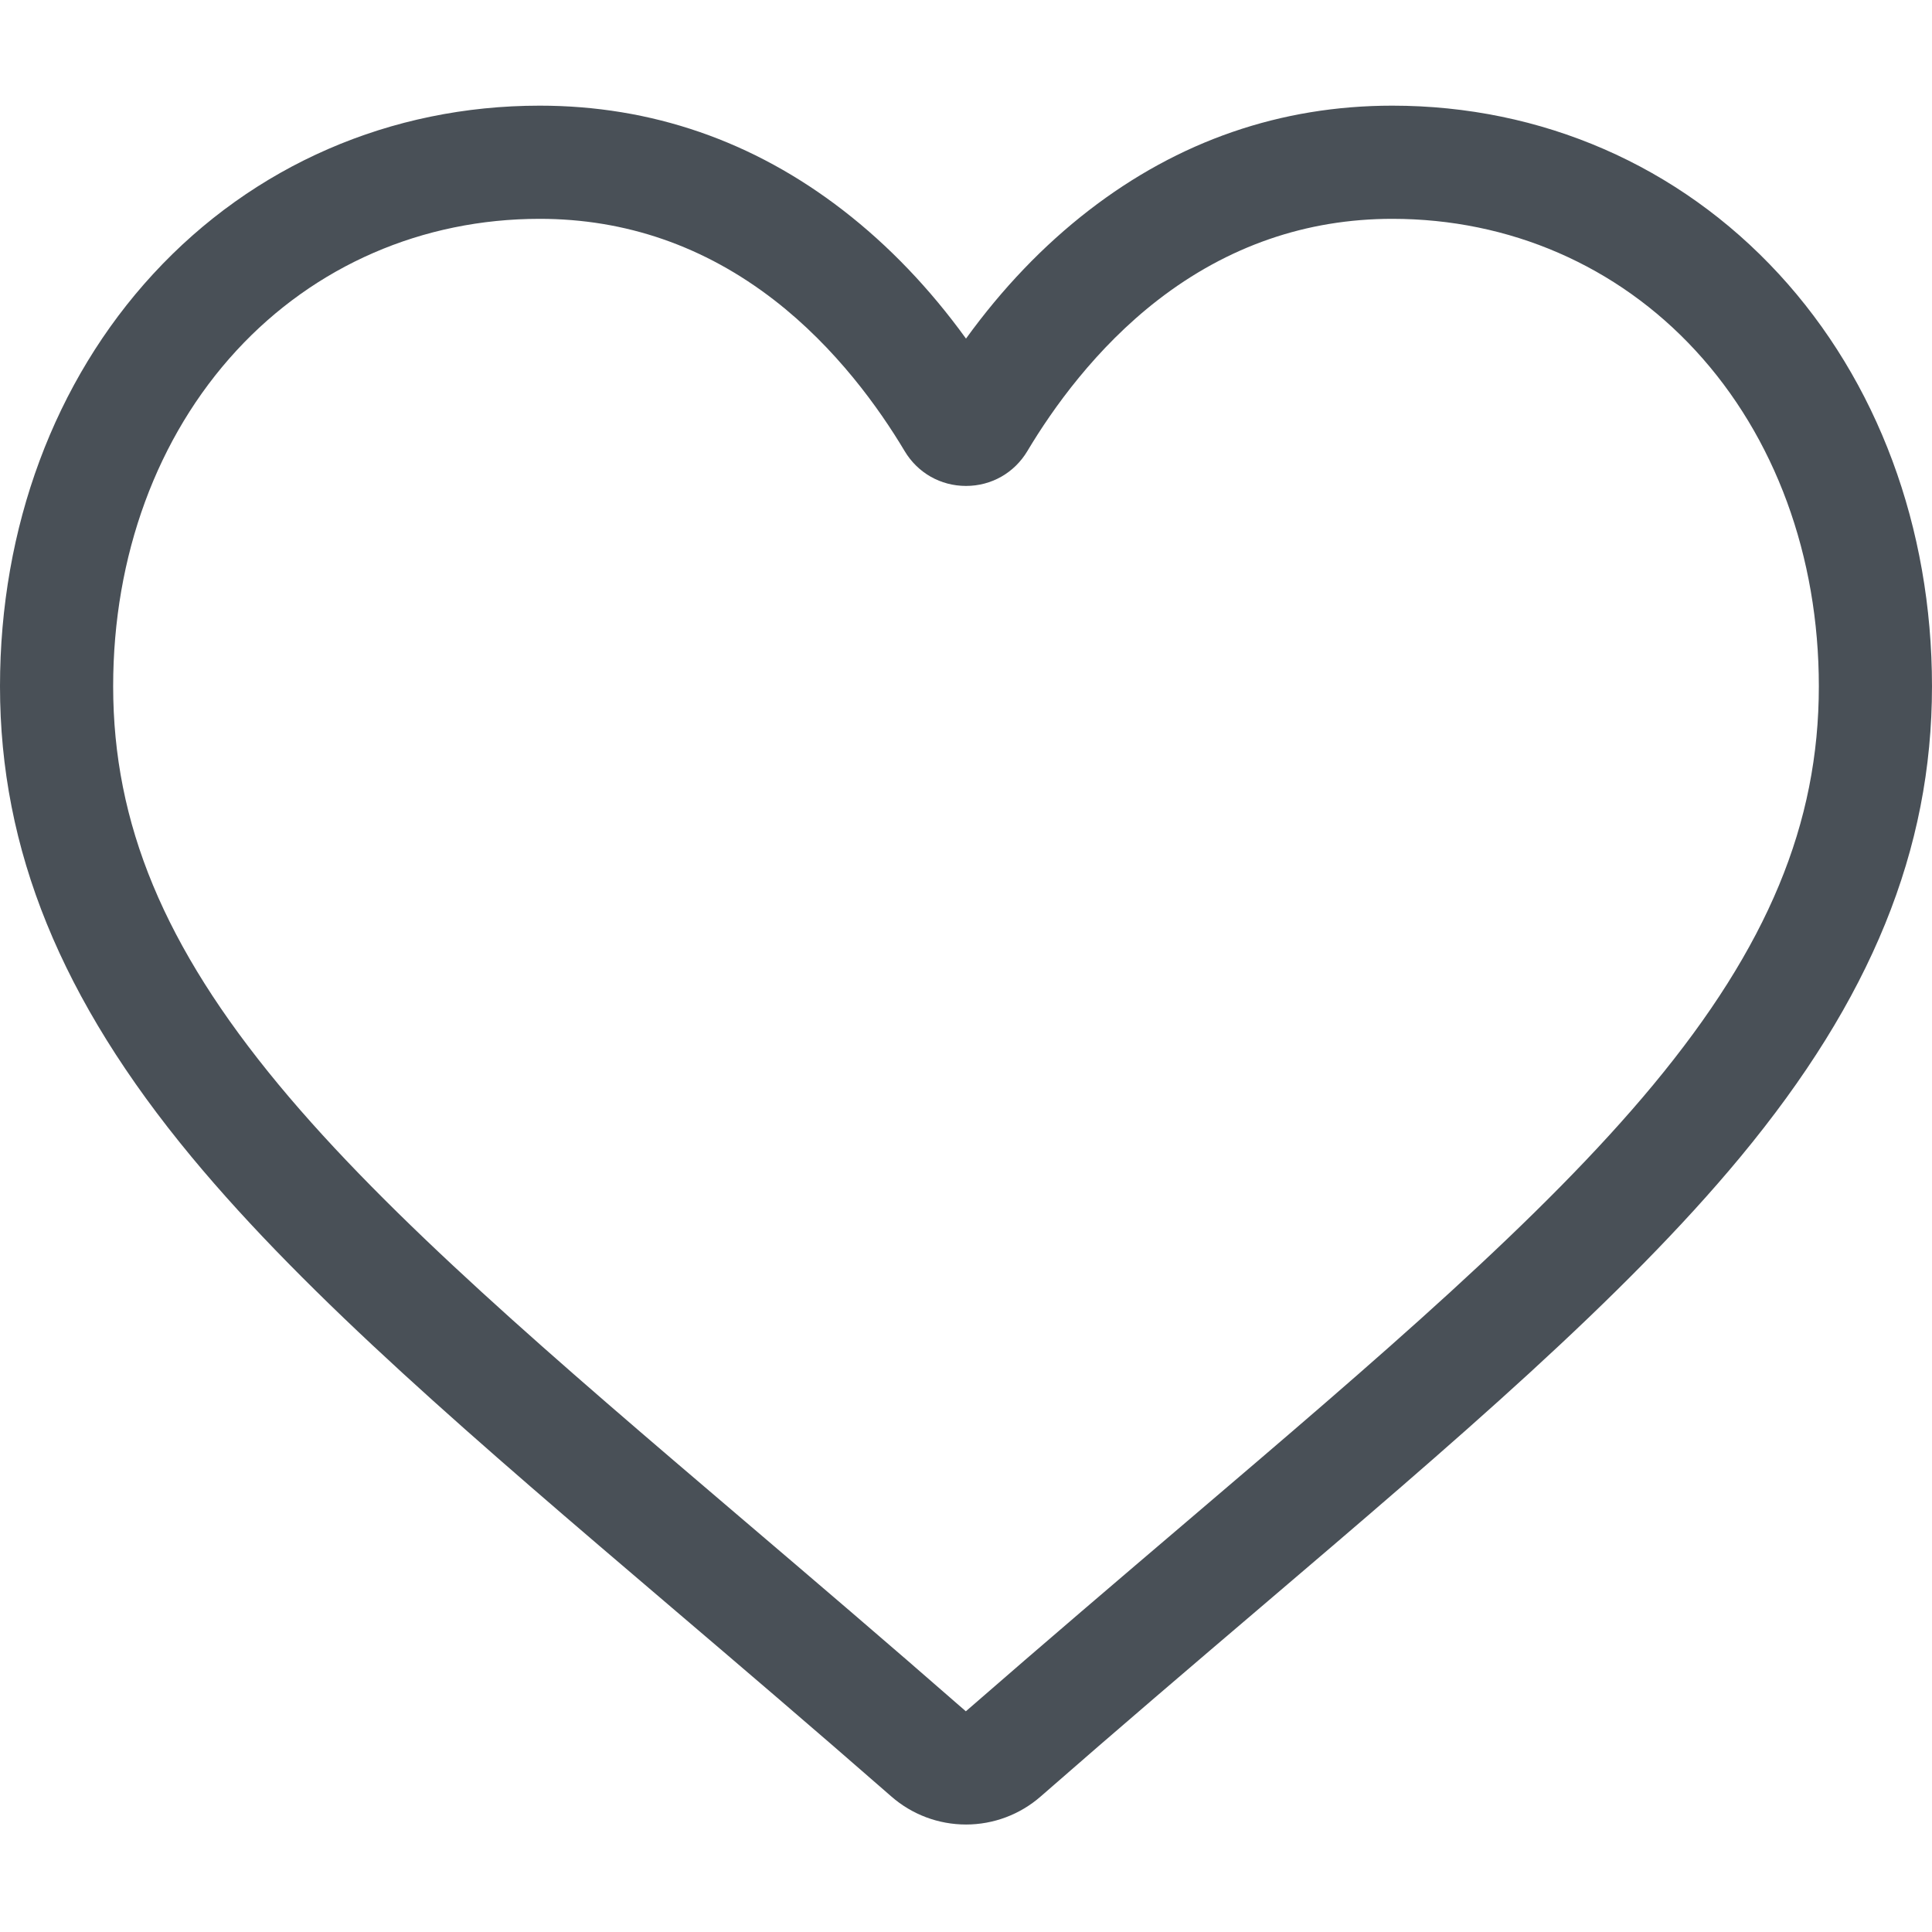
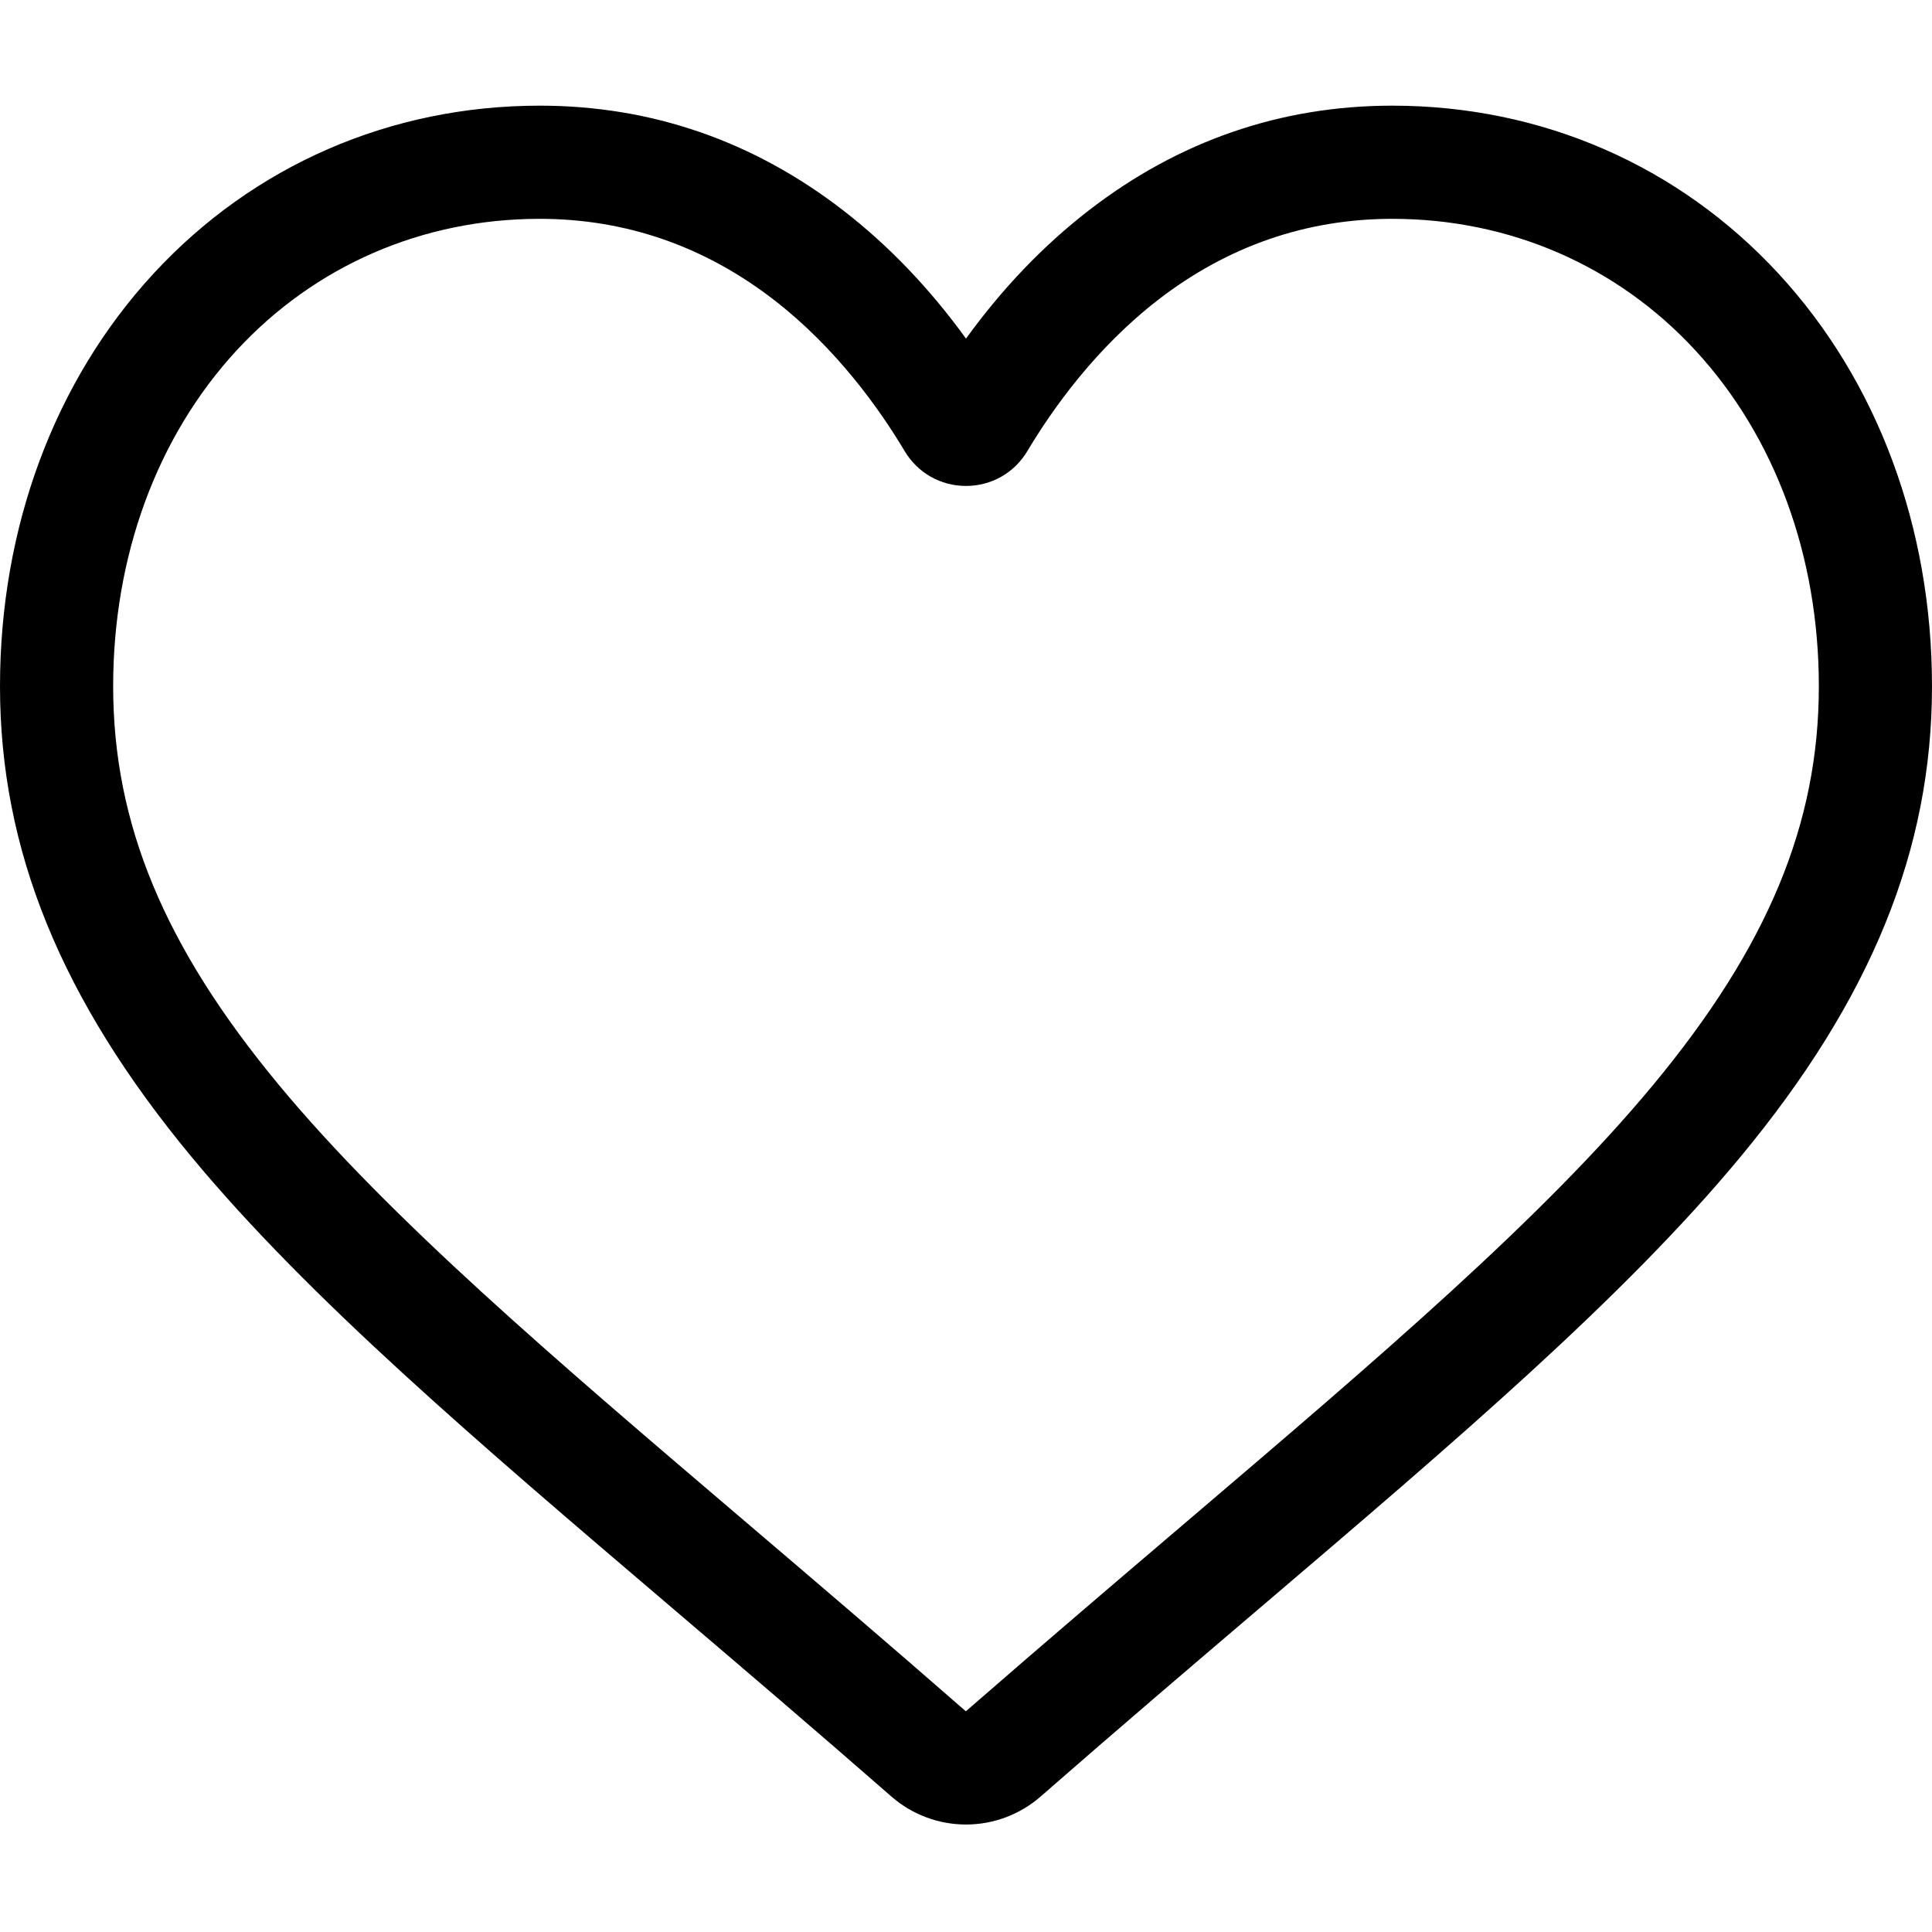
- <svg xmlns="http://www.w3.org/2000/svg" viewBox="0 -28 512.001 512" style="fill:#495057;">
+ <svg xmlns="http://www.w3.org/2000/svg" viewBox="0 -28 512.001 512" style="fill:#000000;">
  <path d="m256 455.516c-7.289 0-14.316-2.641-19.793-7.438-20.684-18.086-40.625-35.082-58.219-50.074l-.09-.078c-51.582-43.957-96.125-81.918-127.117-119.312-34.645-41.805-50.781-81.441-50.781-124.742 0-42.07 14.426-80.883 40.617-109.293 26.504-28.746 62.871-44.578 102.414-44.578 29.555 0 56.621 9.344 80.445 27.77 12.023 9.301 22.922 20.684 32.523 33.961 9.605-13.277 20.5-24.66 32.527-33.961 23.824-18.426 50.891-27.77 80.445-27.77 39.539 0 75.91 15.832 102.414 44.578 26.191 28.41 40.613 67.223 40.613 109.293 0 43.301-16.133 82.938-50.777 124.738-30.992 37.398-75.531 75.355-127.105 119.309-17.625 15.016-37.598 32.039-58.328 50.168-5.473 4.789-12.504 7.43-19.789 7.43zm-112.969-425.523c-31.066 0-59.605 12.398-80.367 34.914-21.07 22.855-32.676 54.449-32.676 88.965 0 36.418 13.535 68.988 43.883 105.605 29.332 35.395 72.961 72.574 123.477 115.625l.094.078c17.66 15.051 37.68 32.113 58.516 50.332 20.961-18.254 41.012-35.344 58.707-50.418 50.512-43.051 94.137-80.223 123.469-115.617 30.344-36.617 43.879-69.188 43.879-105.605 0-34.516-11.605-66.109-32.676-88.965-20.758-22.516-49.301-34.914-80.363-34.914-22.758 0-43.652 7.234-62.102 21.5-16.441 12.719-27.895 28.797-34.609 40.047-3.453 5.785-9.531 9.238-16.262 9.238s-12.809-3.453-16.262-9.238c-6.711-11.25-18.164-27.328-34.609-40.047-18.449-14.266-39.344-21.5-62.098-21.5zm0 0" />
</svg>
